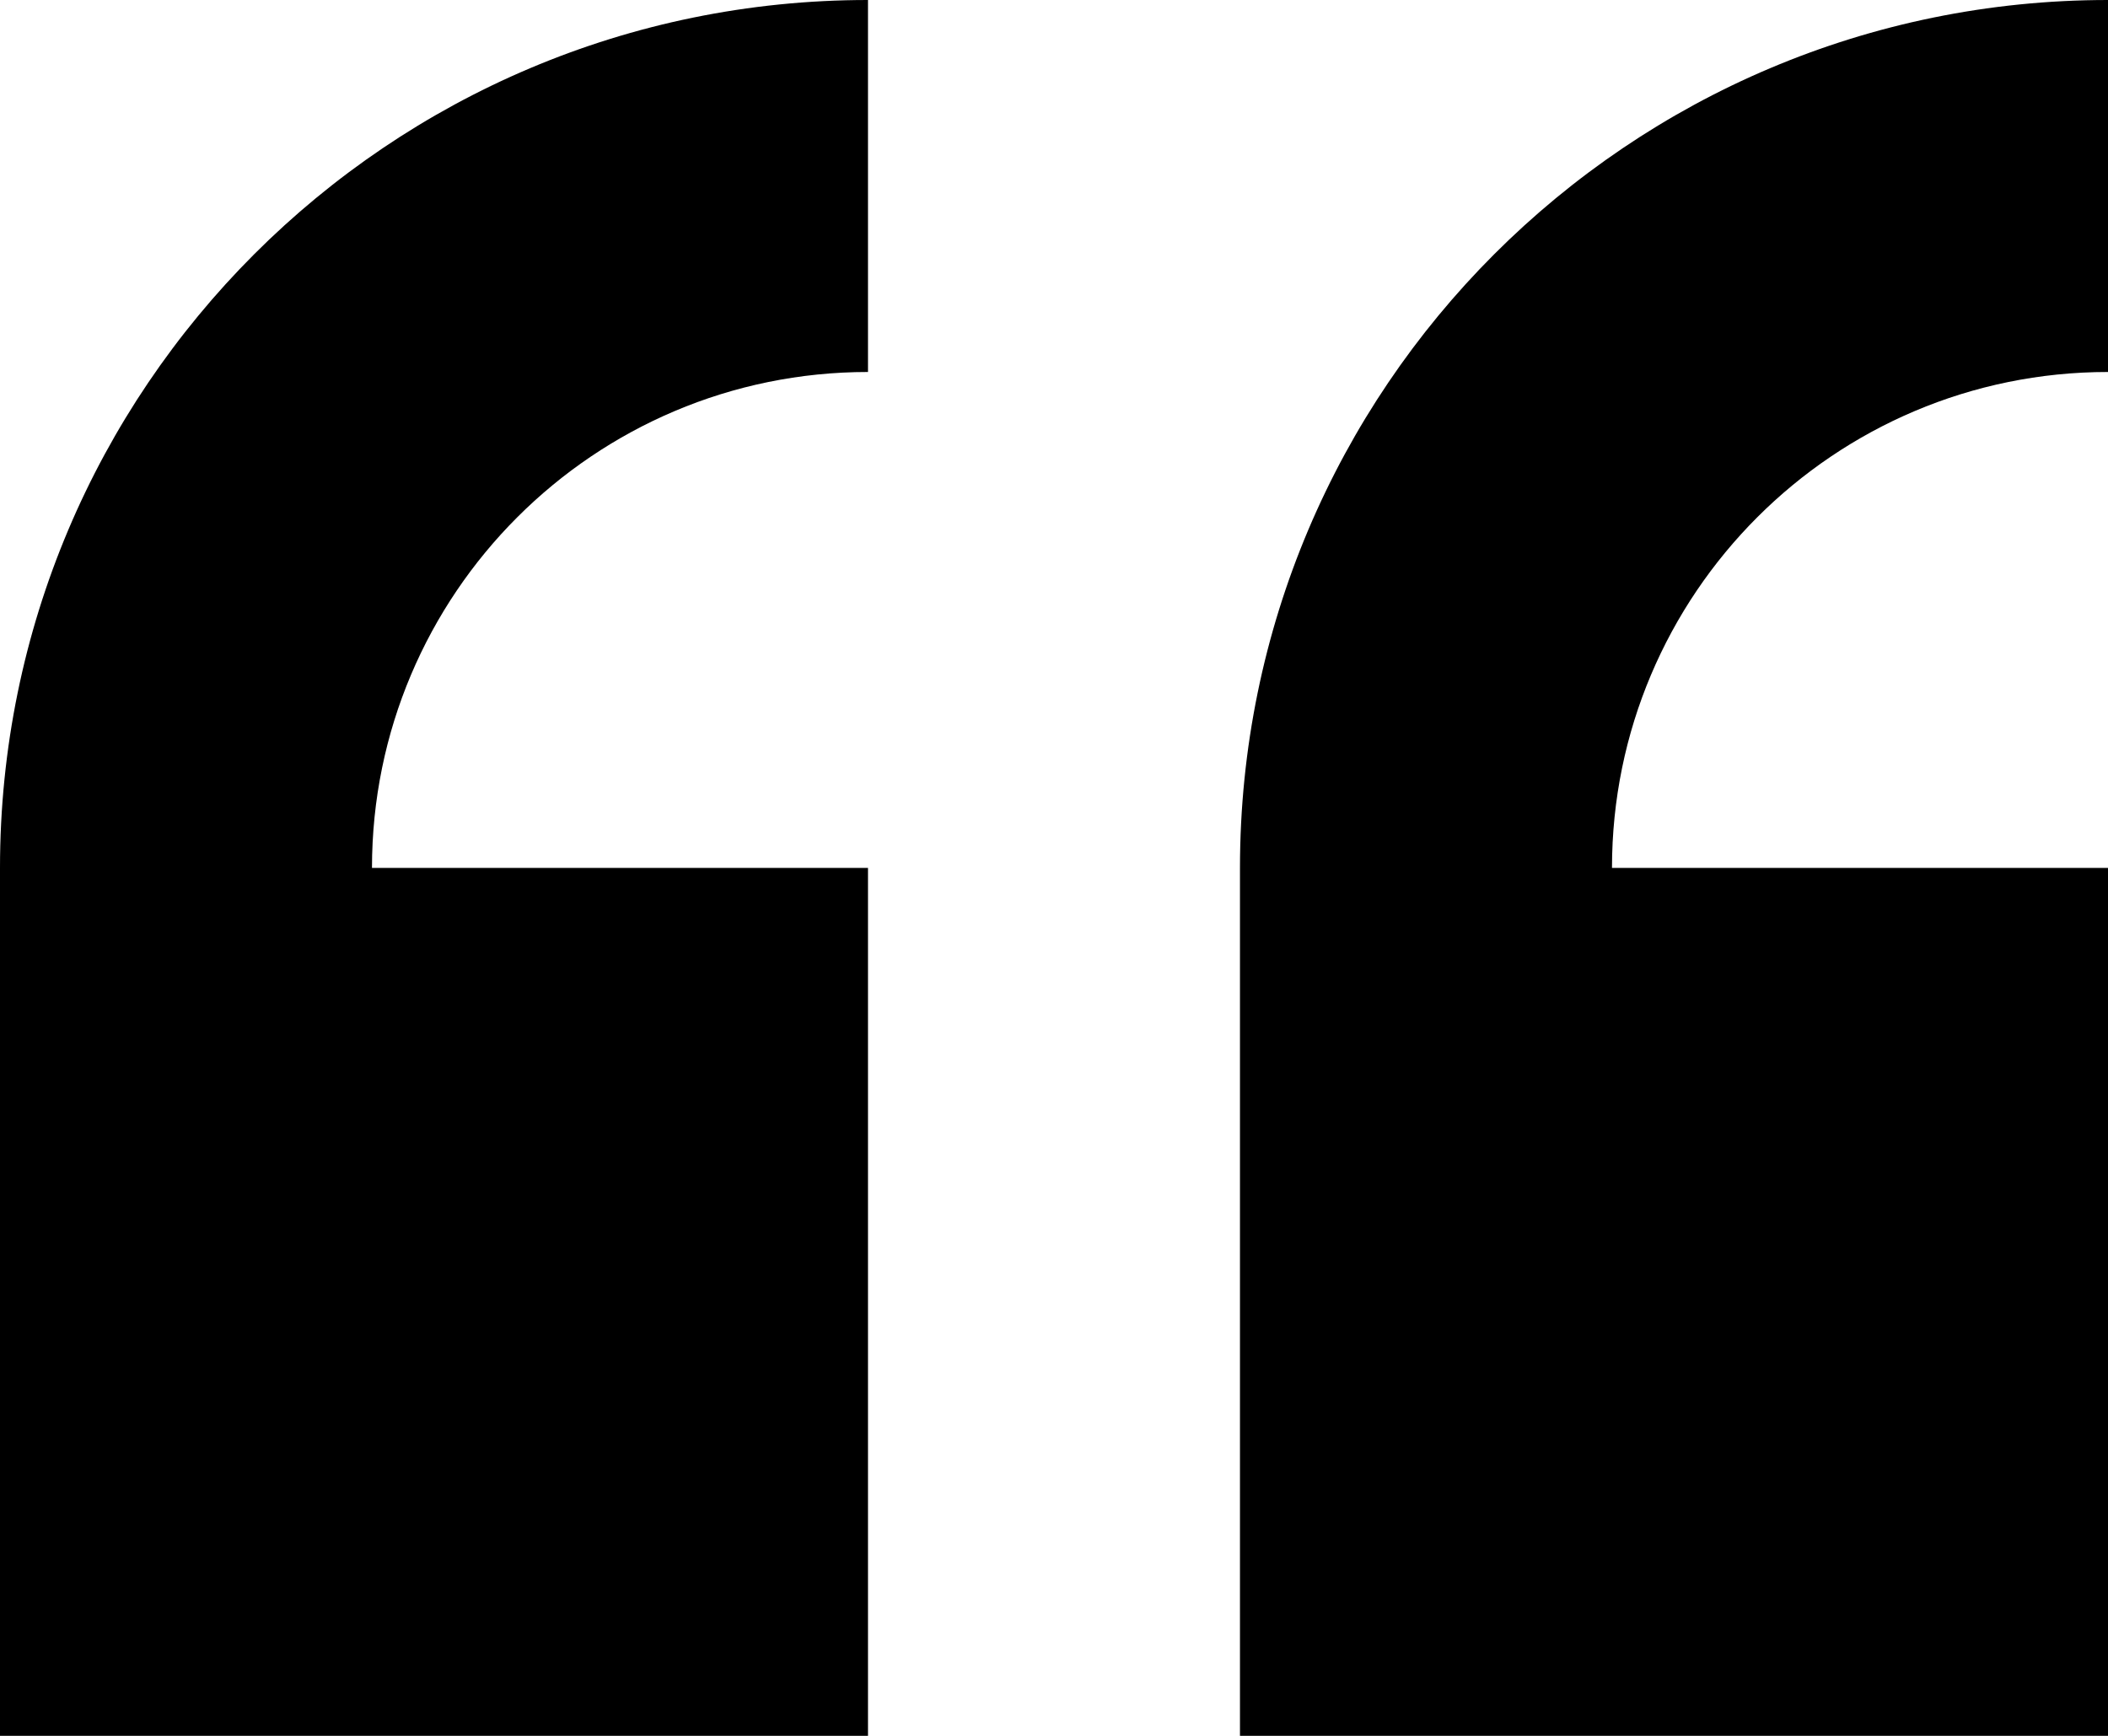
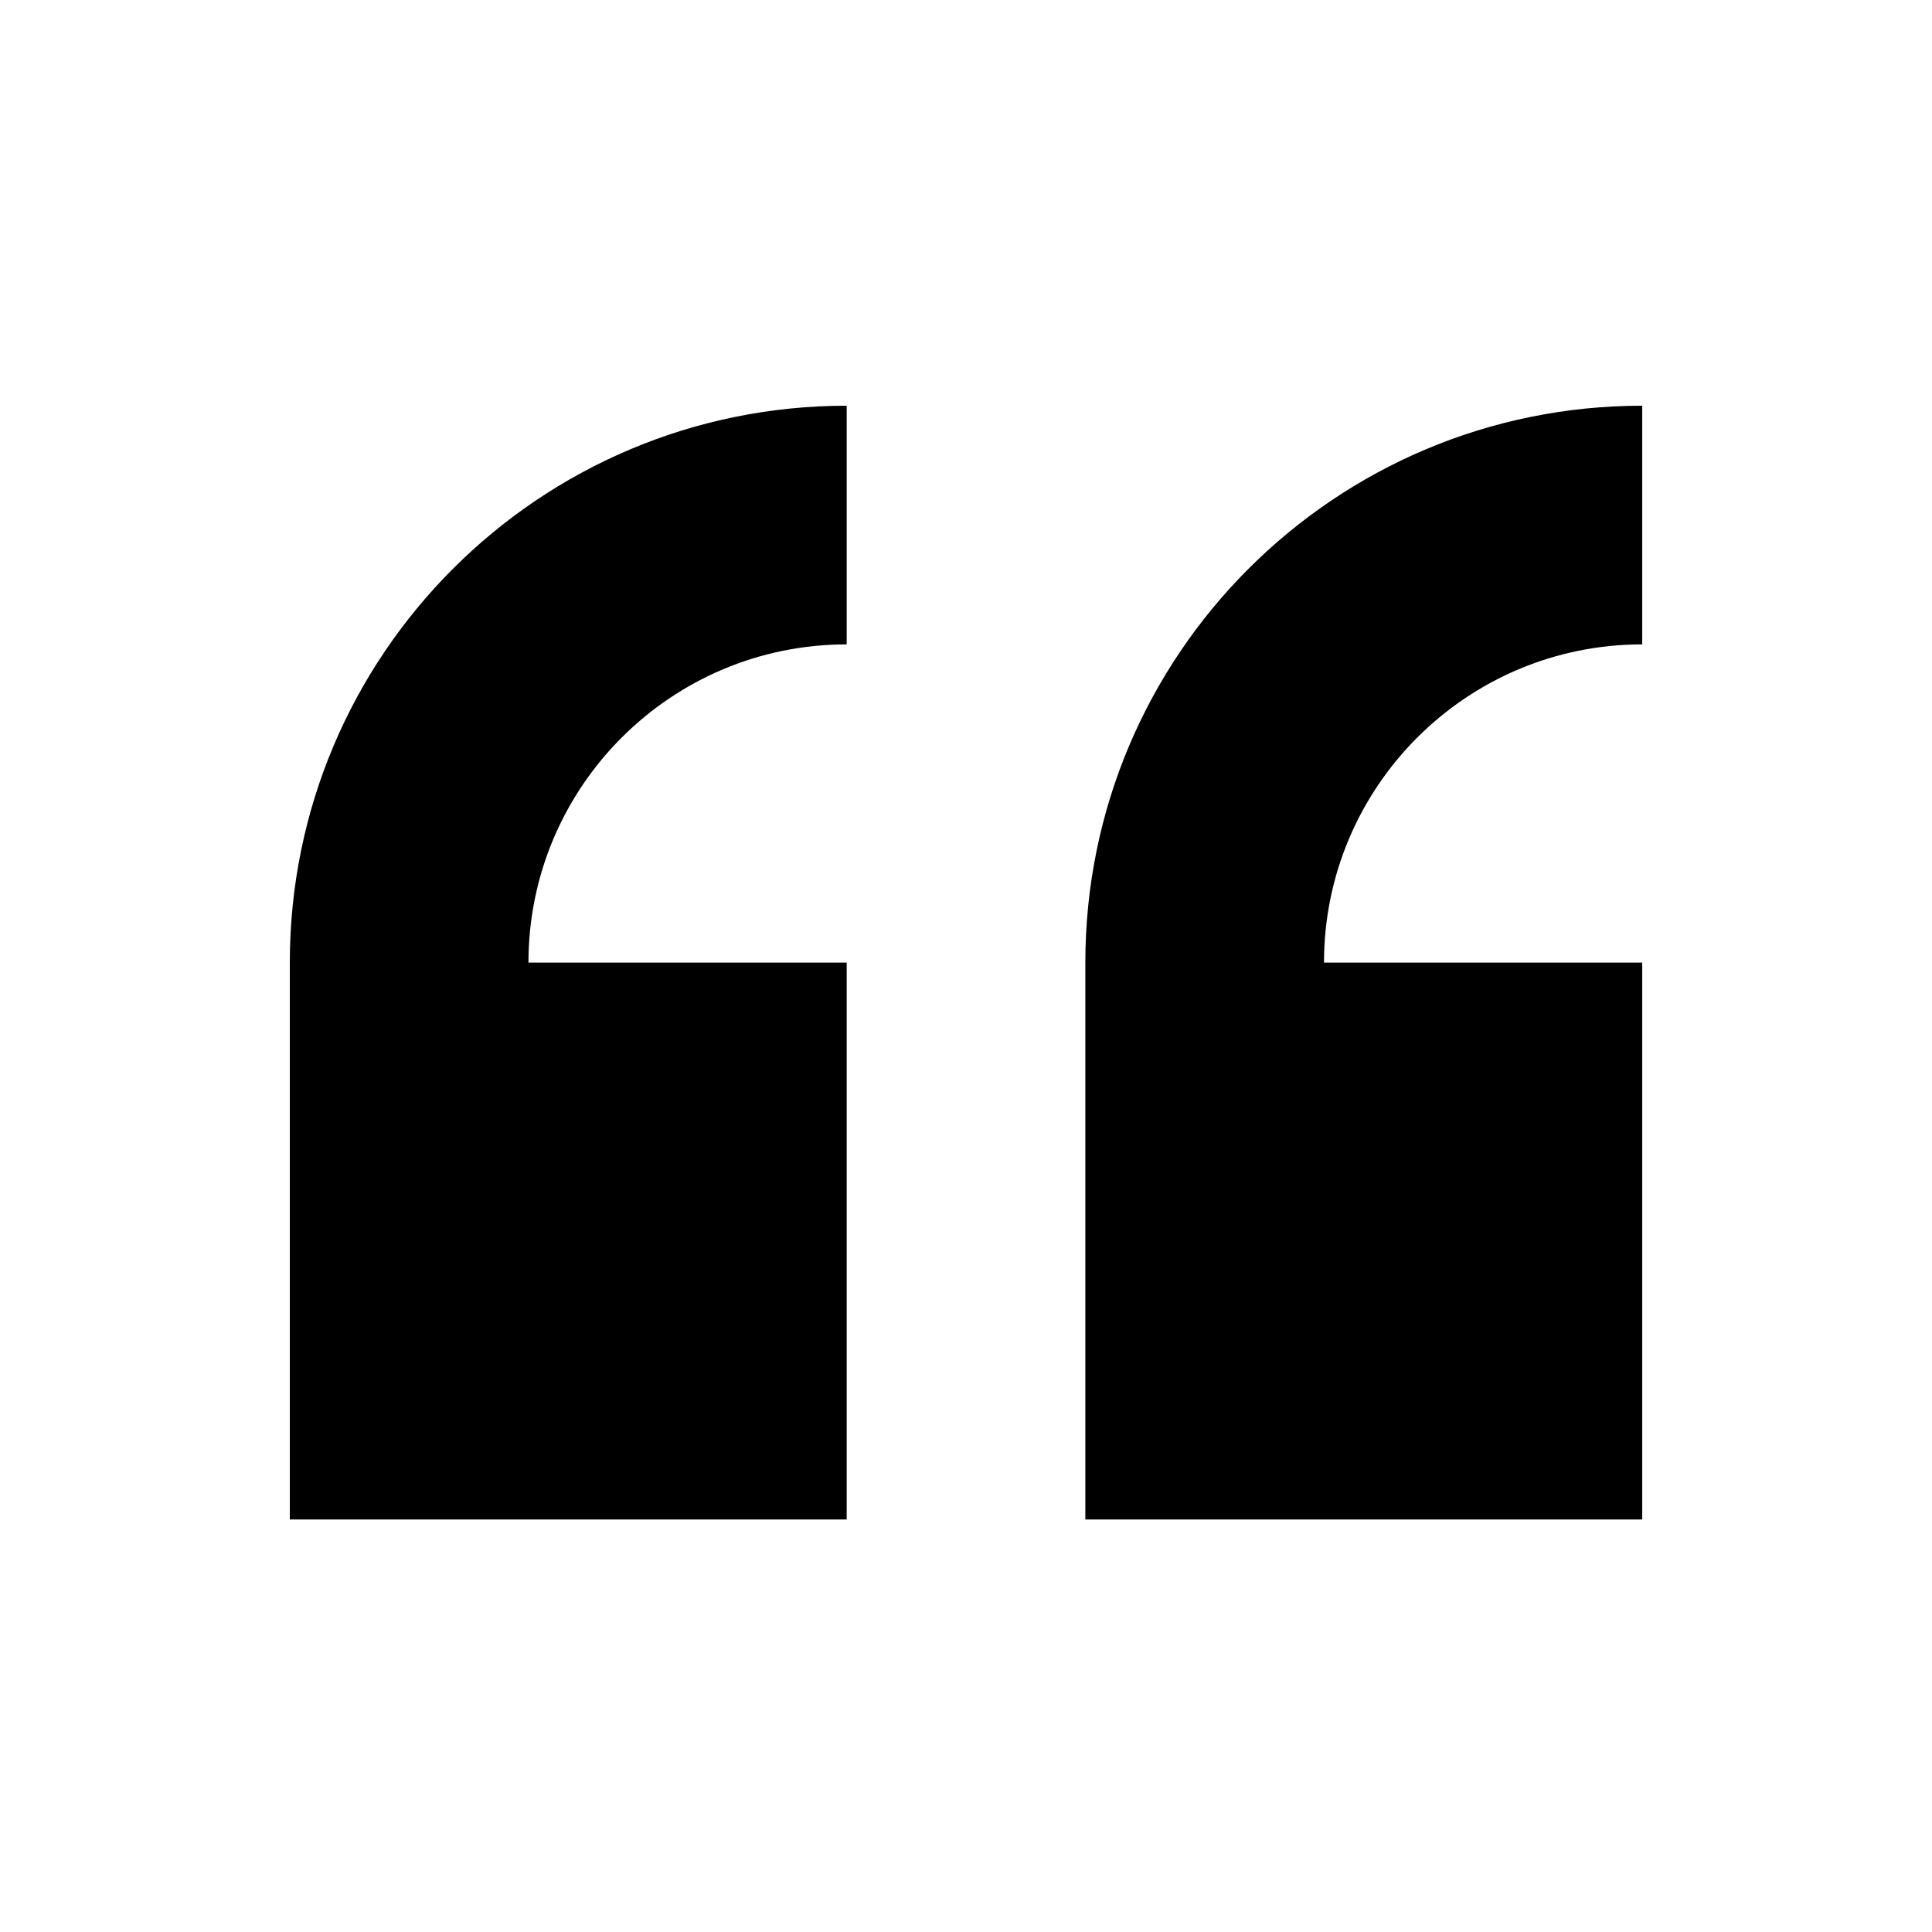
- <svg xmlns="http://www.w3.org/2000/svg" width="59.532" height="49.026" viewBox="0 0 59.532 49.026">
-   <defs>
-     <style>.a{fill-rule:evenodd;}</style>
-   </defs>
-   <g transform="translate(-6.438 85.375)">
-     <path class="a" d="M6.438-60.862v24.513H30.951V-60.862H16.943A14.009,14.009,0,0,1,30.951-74.869V-85.375A24.512,24.512,0,0,0,6.438-60.862ZM65.97-74.869V-85.375A24.514,24.514,0,0,0,41.456-60.862v24.513H65.97V-60.862H51.962A14.009,14.009,0,0,1,65.97-74.869Z" />
+ <svg xmlns="http://www.w3.org/2000/svg" height="100" viewBox="0 0 100 100" width="100">
+   <clipPath id="a">
+     <path d="m0 0h100v100h-100z" />
+   </clipPath>
+   <g clip-path="url(#a)">
+     <path d="m6.438-56.551v28.824h28.823v-28.824h-16.471a16.472 16.472 0 0 1 16.471-16.471v-12.353a28.822 28.822 0 0 0 -28.823 28.824zm70-16.471v-12.353a28.824 28.824 0 0 0 -28.824 28.824v28.824h28.824v-28.824h-16.471a16.472 16.472 0 0 1 16.471-16.471z" fill-rule="evenodd" transform="translate(8.563 106.375)" />
  </g>
</svg>
